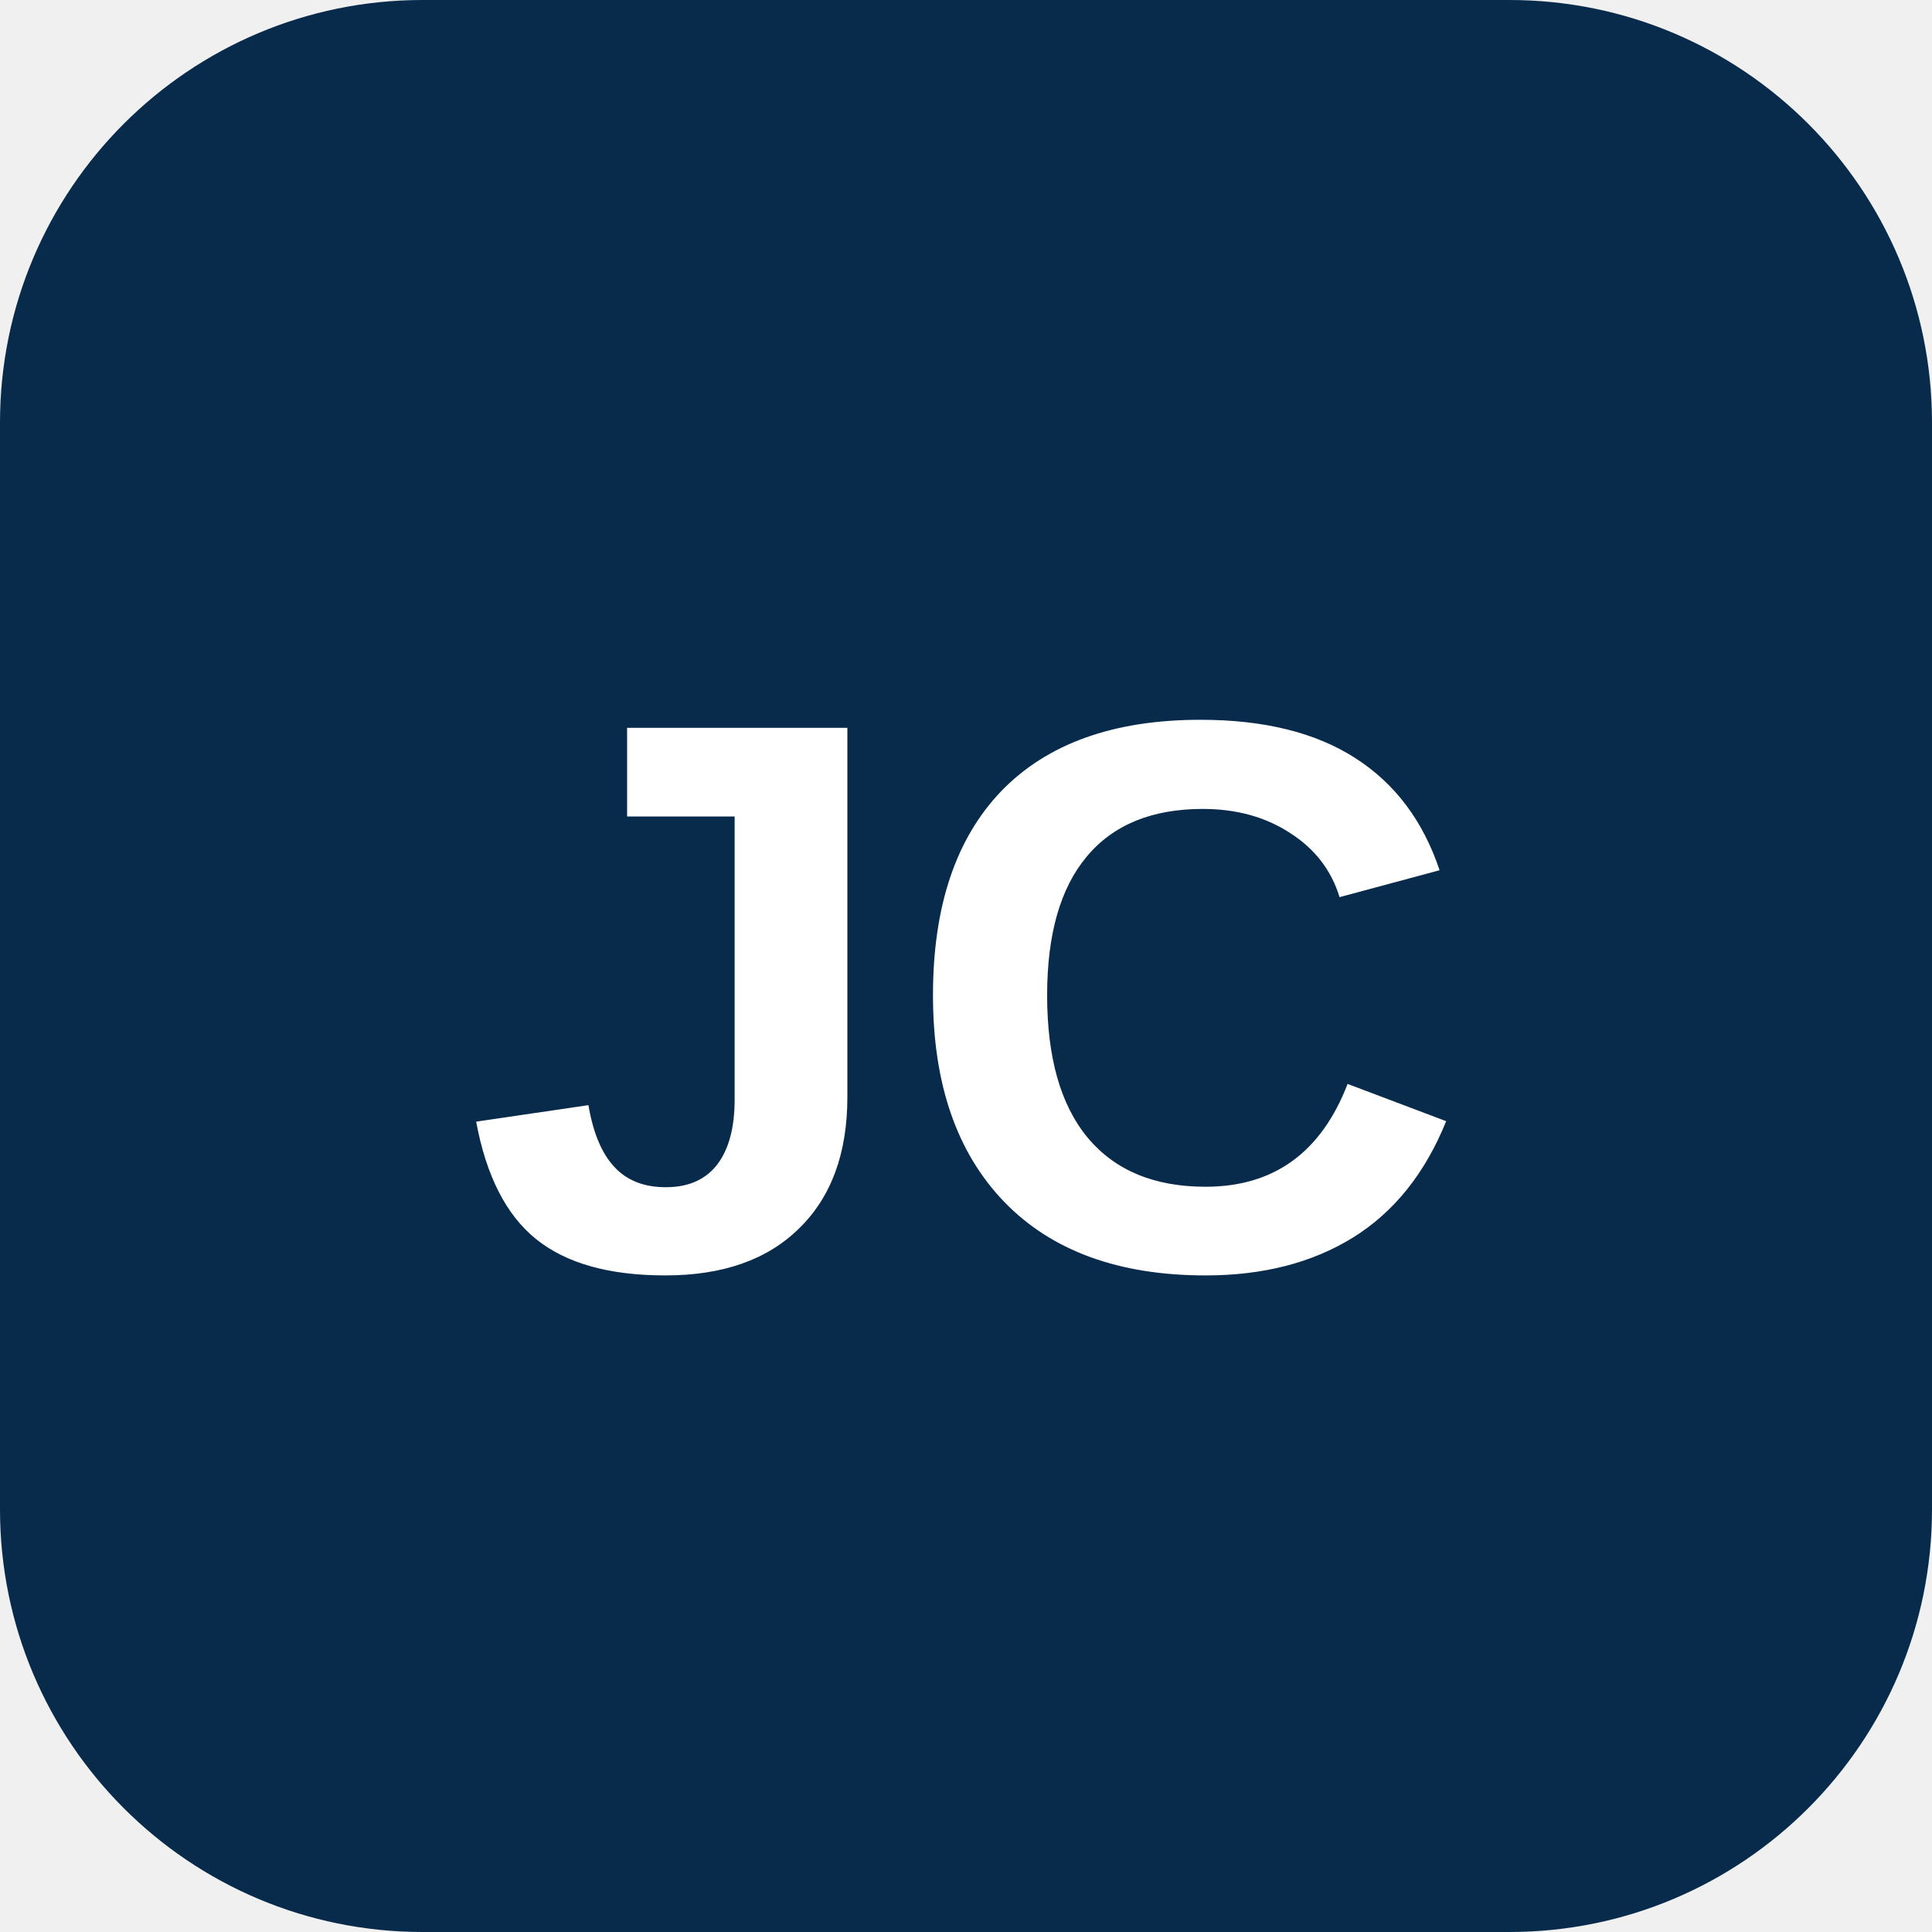
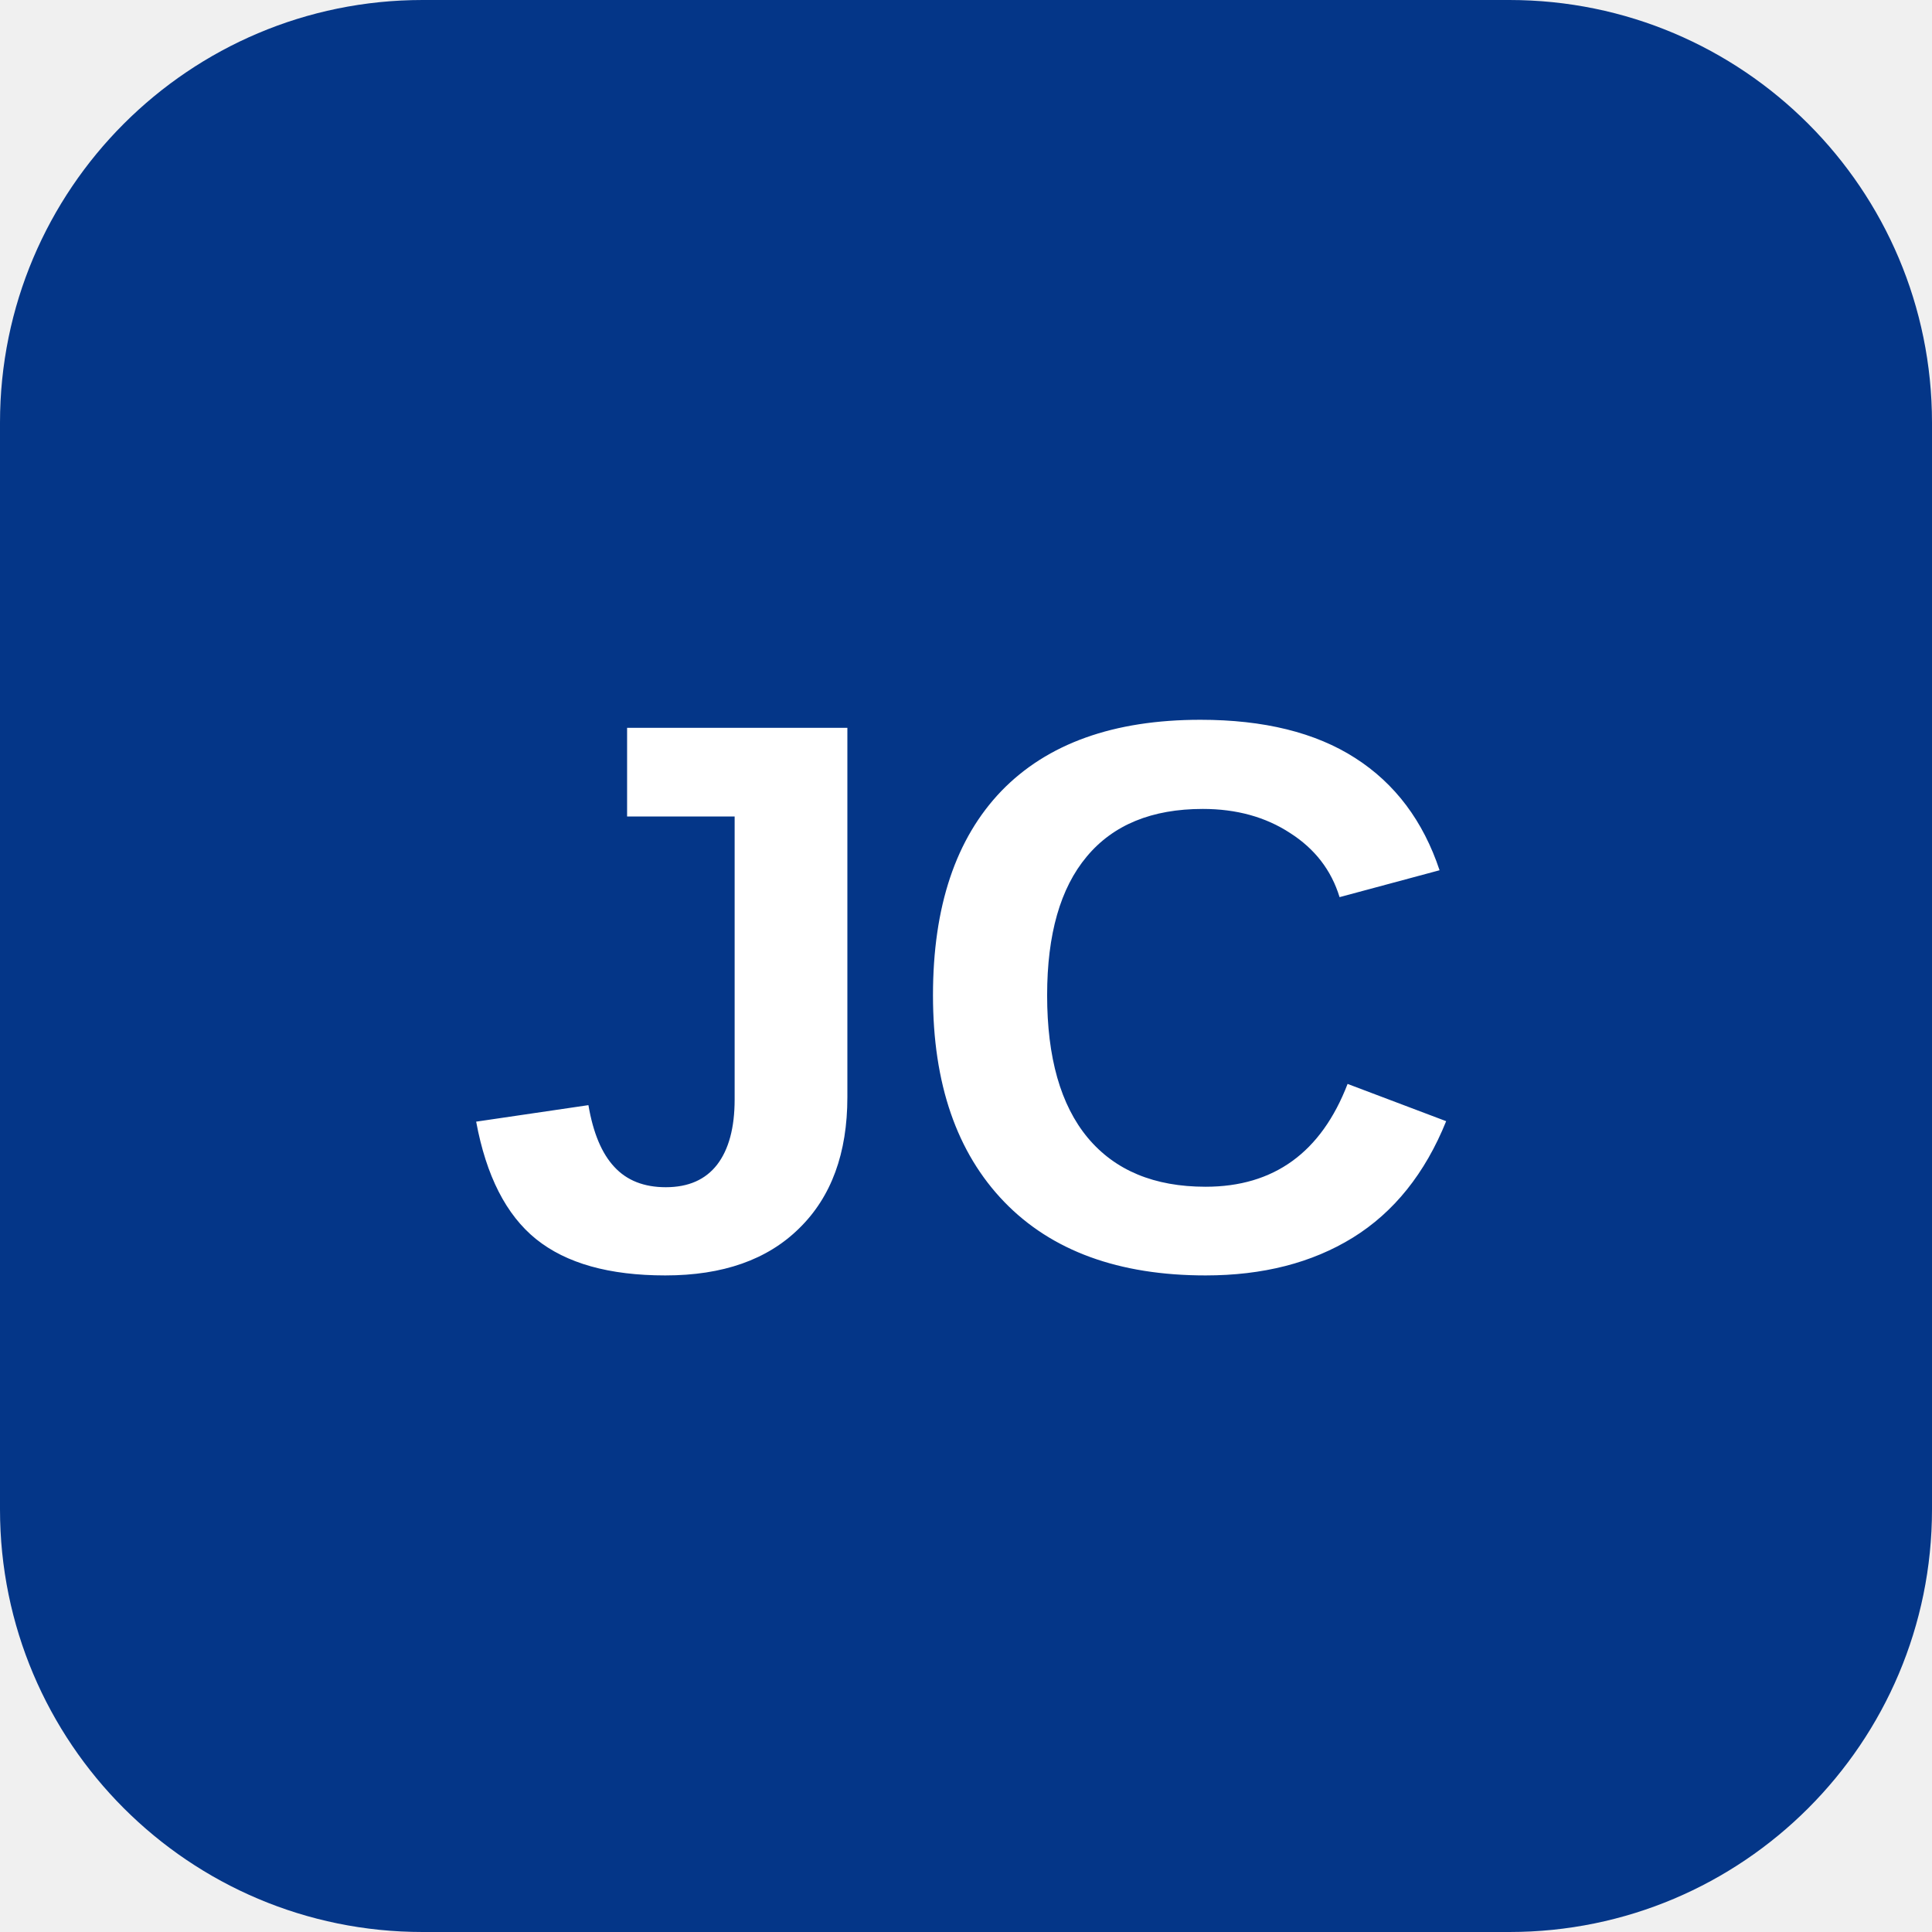
<svg xmlns="http://www.w3.org/2000/svg" viewBox="0 0 64 64">
-   <rect width="64" height="64" rx="14" fill="#082b4c" />
+   <rect width="64" height="64" rx="14" fill="#043688" />
  <text x="32" y="42" font-family="Arial, sans-serif" font-weight="800" font-size="26" fill="#ffffff" text-anchor="middle">JC</text>
</svg>
